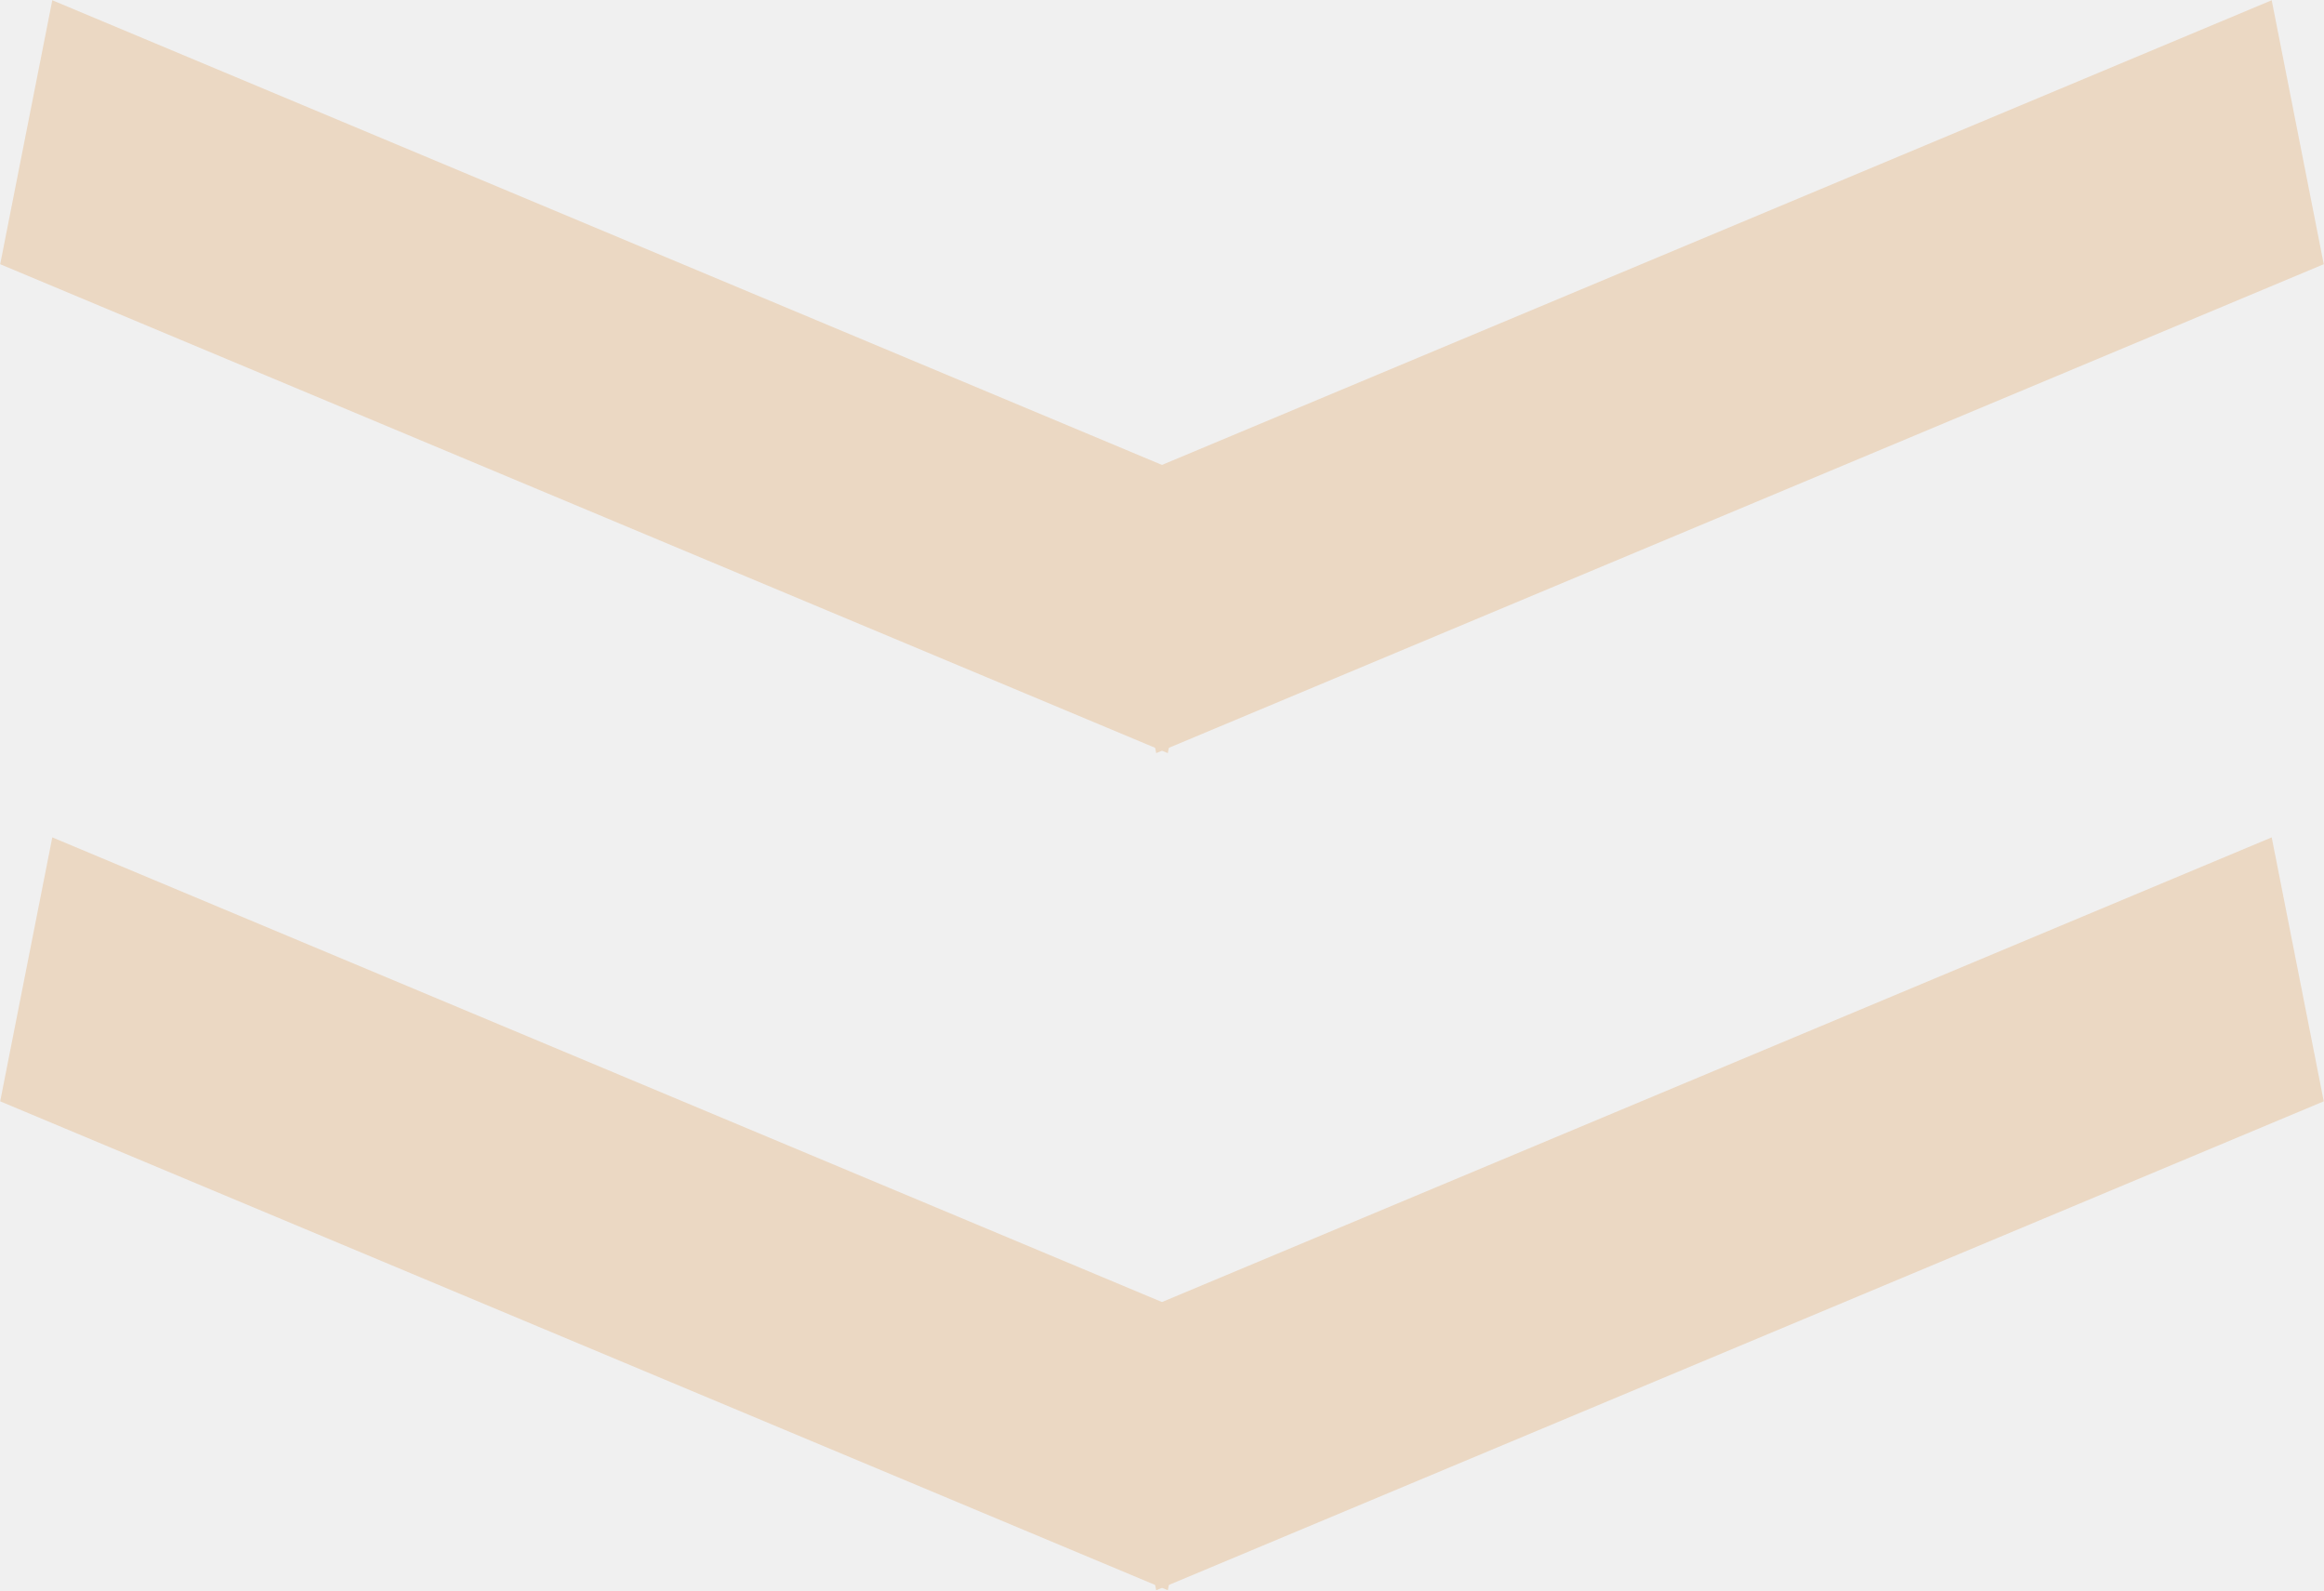
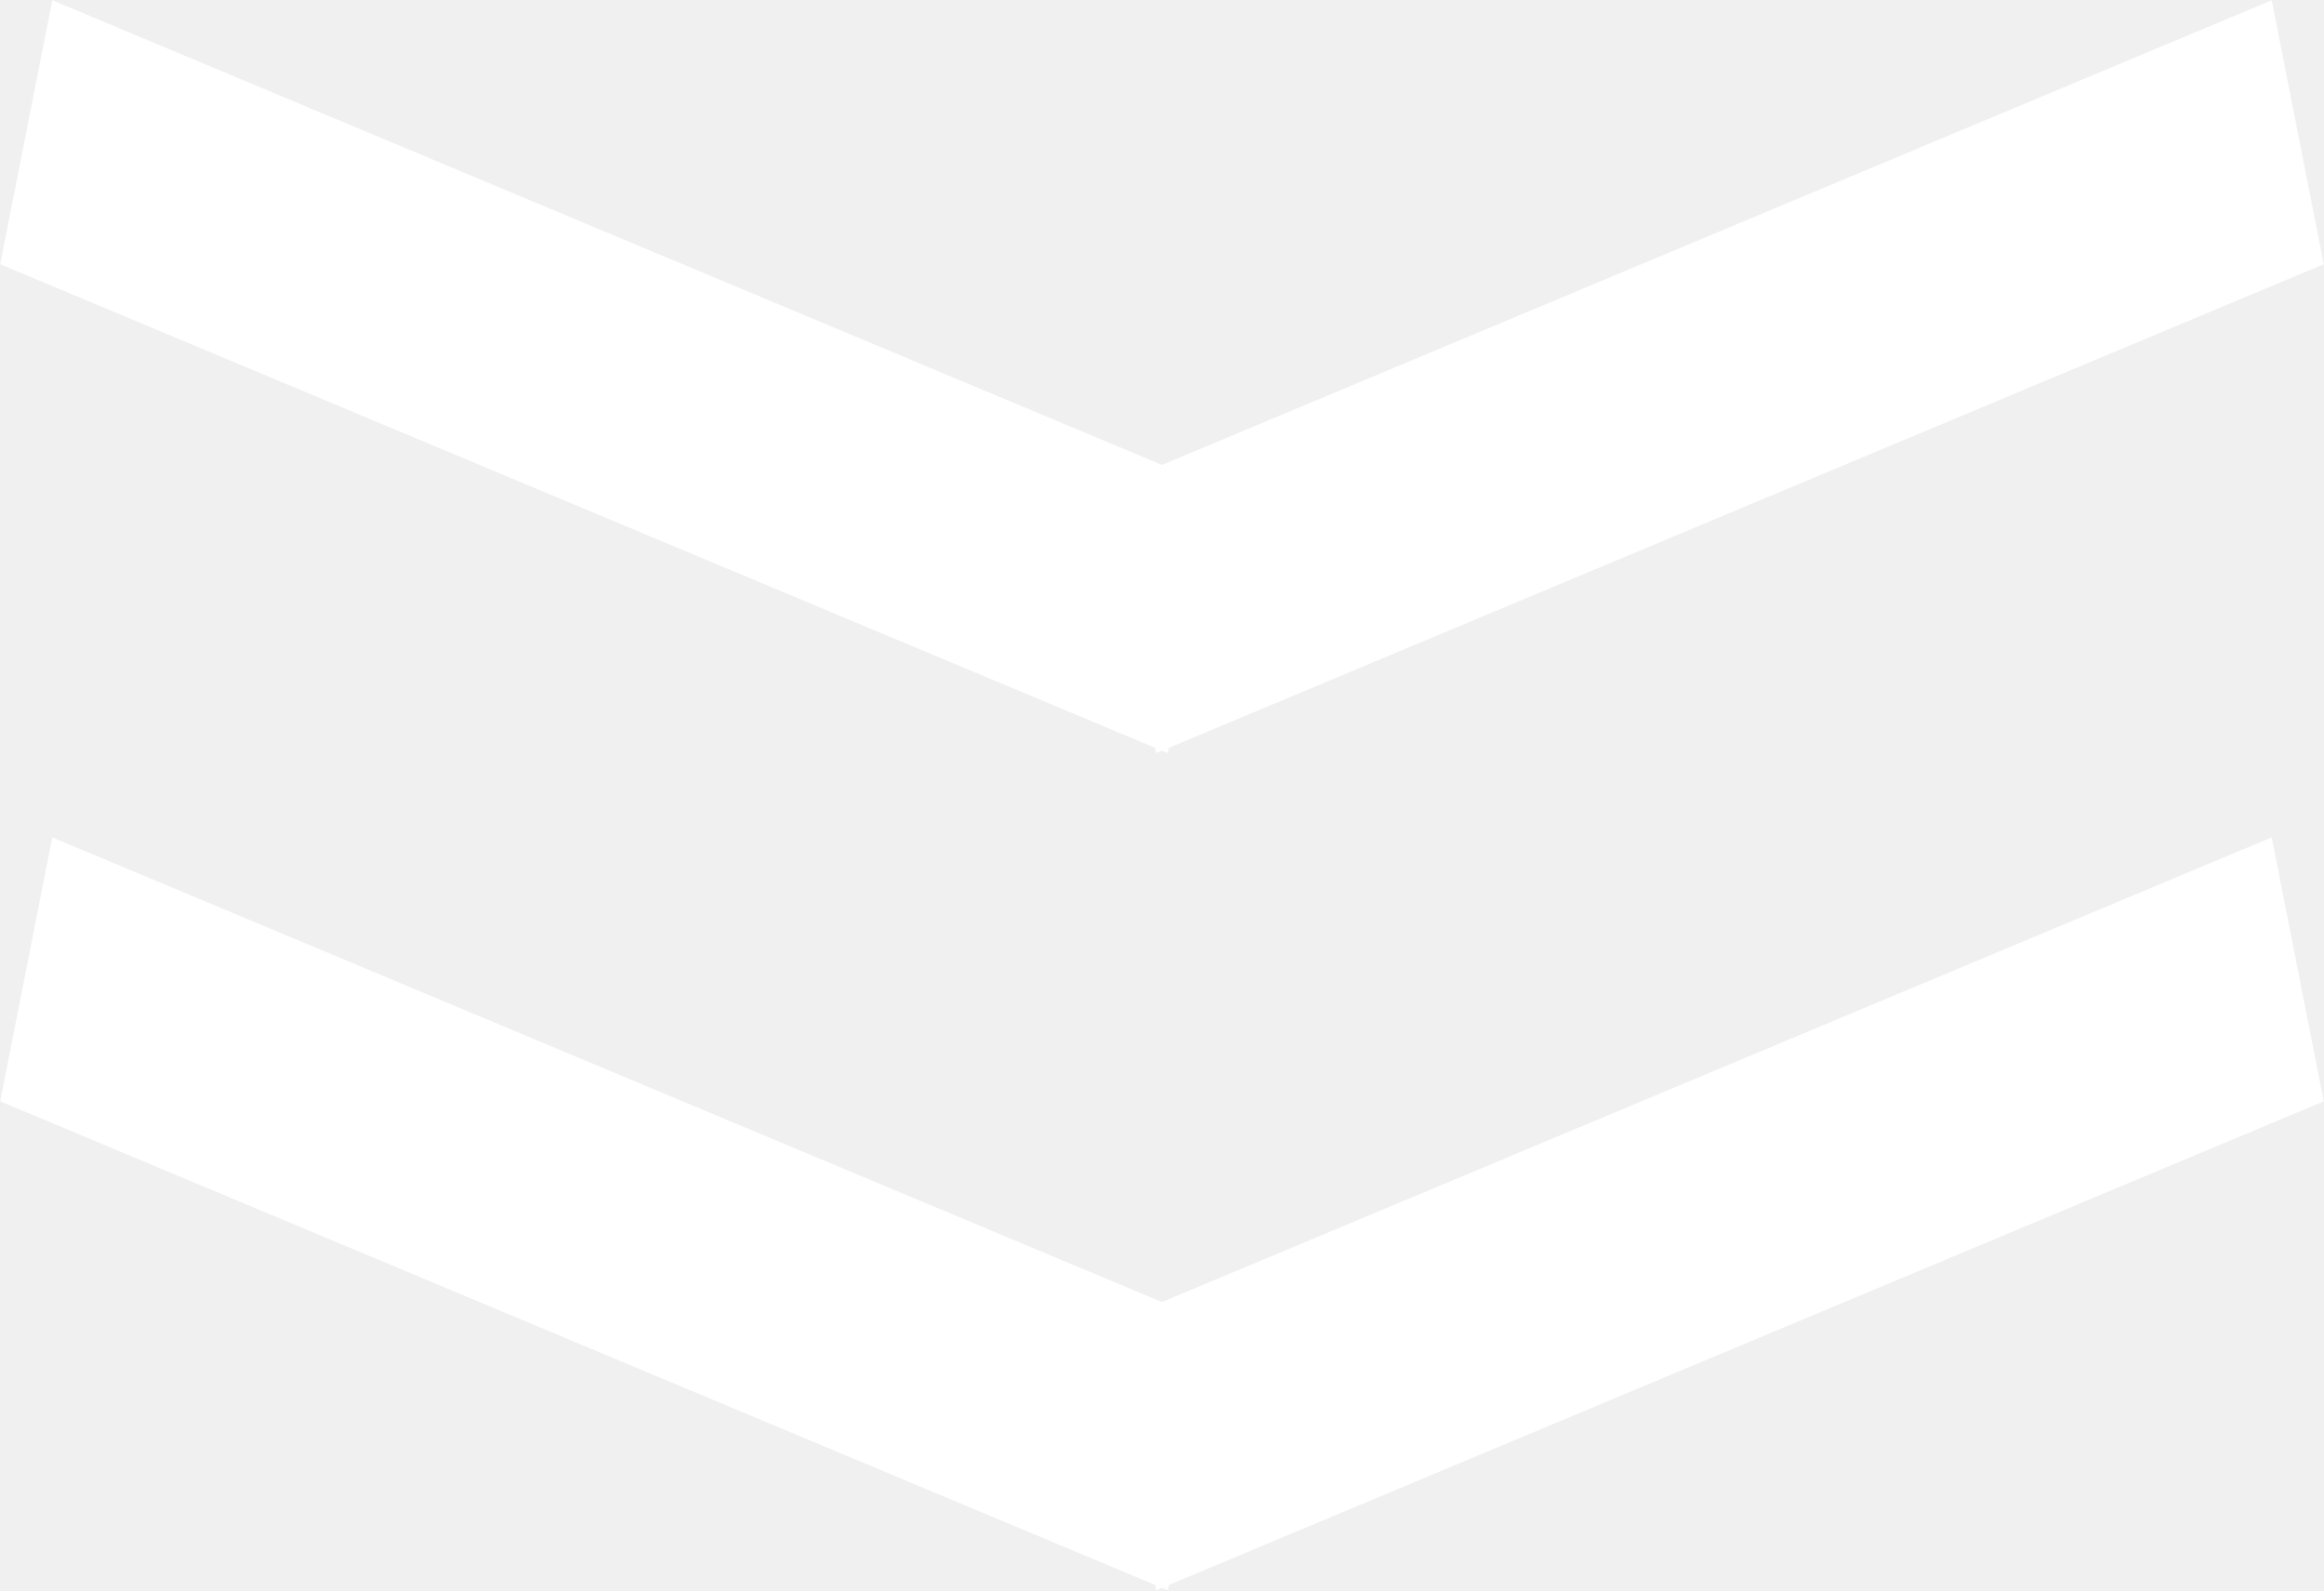
- <svg xmlns="http://www.w3.org/2000/svg" id="SvgjsSvg1000" version="1.1" width="38" height="26" viewBox="0 0 38 26">
-   <defs id="SvgjsDefs1001" />
-   <path id="SvgjsPath1007" d="M619.855 734.688L638.946 742.68L638.095 746.995L619.003 739.003Z " fill="#ebd8c3" fill-opacity="1" transform="matrix(1,0,0,1,-619,-721)" />
-   <path id="SvgjsPath1008" d="M656.145 734.688L637.053 742.68L637.905 746.995L656.996 739.003Z " fill="#ebd8c3" fill-opacity="1" transform="matrix(1,0,0,1,-619,-721)" />
-   <path id="SvgjsPath1009" d="M619.855 721.004L638.946 728.996L638.095 733.311L619.003 725.319Z " fill="#ebd8c3" fill-opacity="1" transform="matrix(1,0,0,1,-619,-721)" />
-   <path id="SvgjsPath1010" d="M656.145 721.004L637.053 728.996L637.905 733.311L656.996 725.319Z " fill="#ebd8c3" fill-opacity="1" transform="matrix(1,0,0,1,-619,-721)" />
+ <svg xmlns="http://www.w3.org/2000/svg" id="SvgjsSvg1010" version="1.1" width="38" height="26" viewBox="0 0 38 26">
+   <defs id="SvgjsDefs1011" />
+   <path id="SvgjsPath1012" d="M619.855 734.688L638.946 742.68L638.095 746.995L619.003 739.003Z " fill="#ffffff" fill-opacity="1" transform="matrix(1,0,0,1,-619,-721)" />
+   <path id="SvgjsPath1013" d="M656.145 734.688L637.053 742.68L637.905 746.995L656.996 739.003Z " fill="#ffffff" fill-opacity="1" transform="matrix(1,0,0,1,-619,-721)" />
+   <path id="SvgjsPath1014" d="M619.855 721.004L638.946 728.996L638.095 733.311L619.003 725.319Z " fill="#ffffff" fill-opacity="1" transform="matrix(1,0,0,1,-619,-721)" />
+   <path id="SvgjsPath1015" d="M656.145 721.004L637.053 728.996L637.905 733.311L656.996 725.319Z " fill="#ffffff" fill-opacity="1" transform="matrix(1,0,0,1,-619,-721)" />
</svg>
